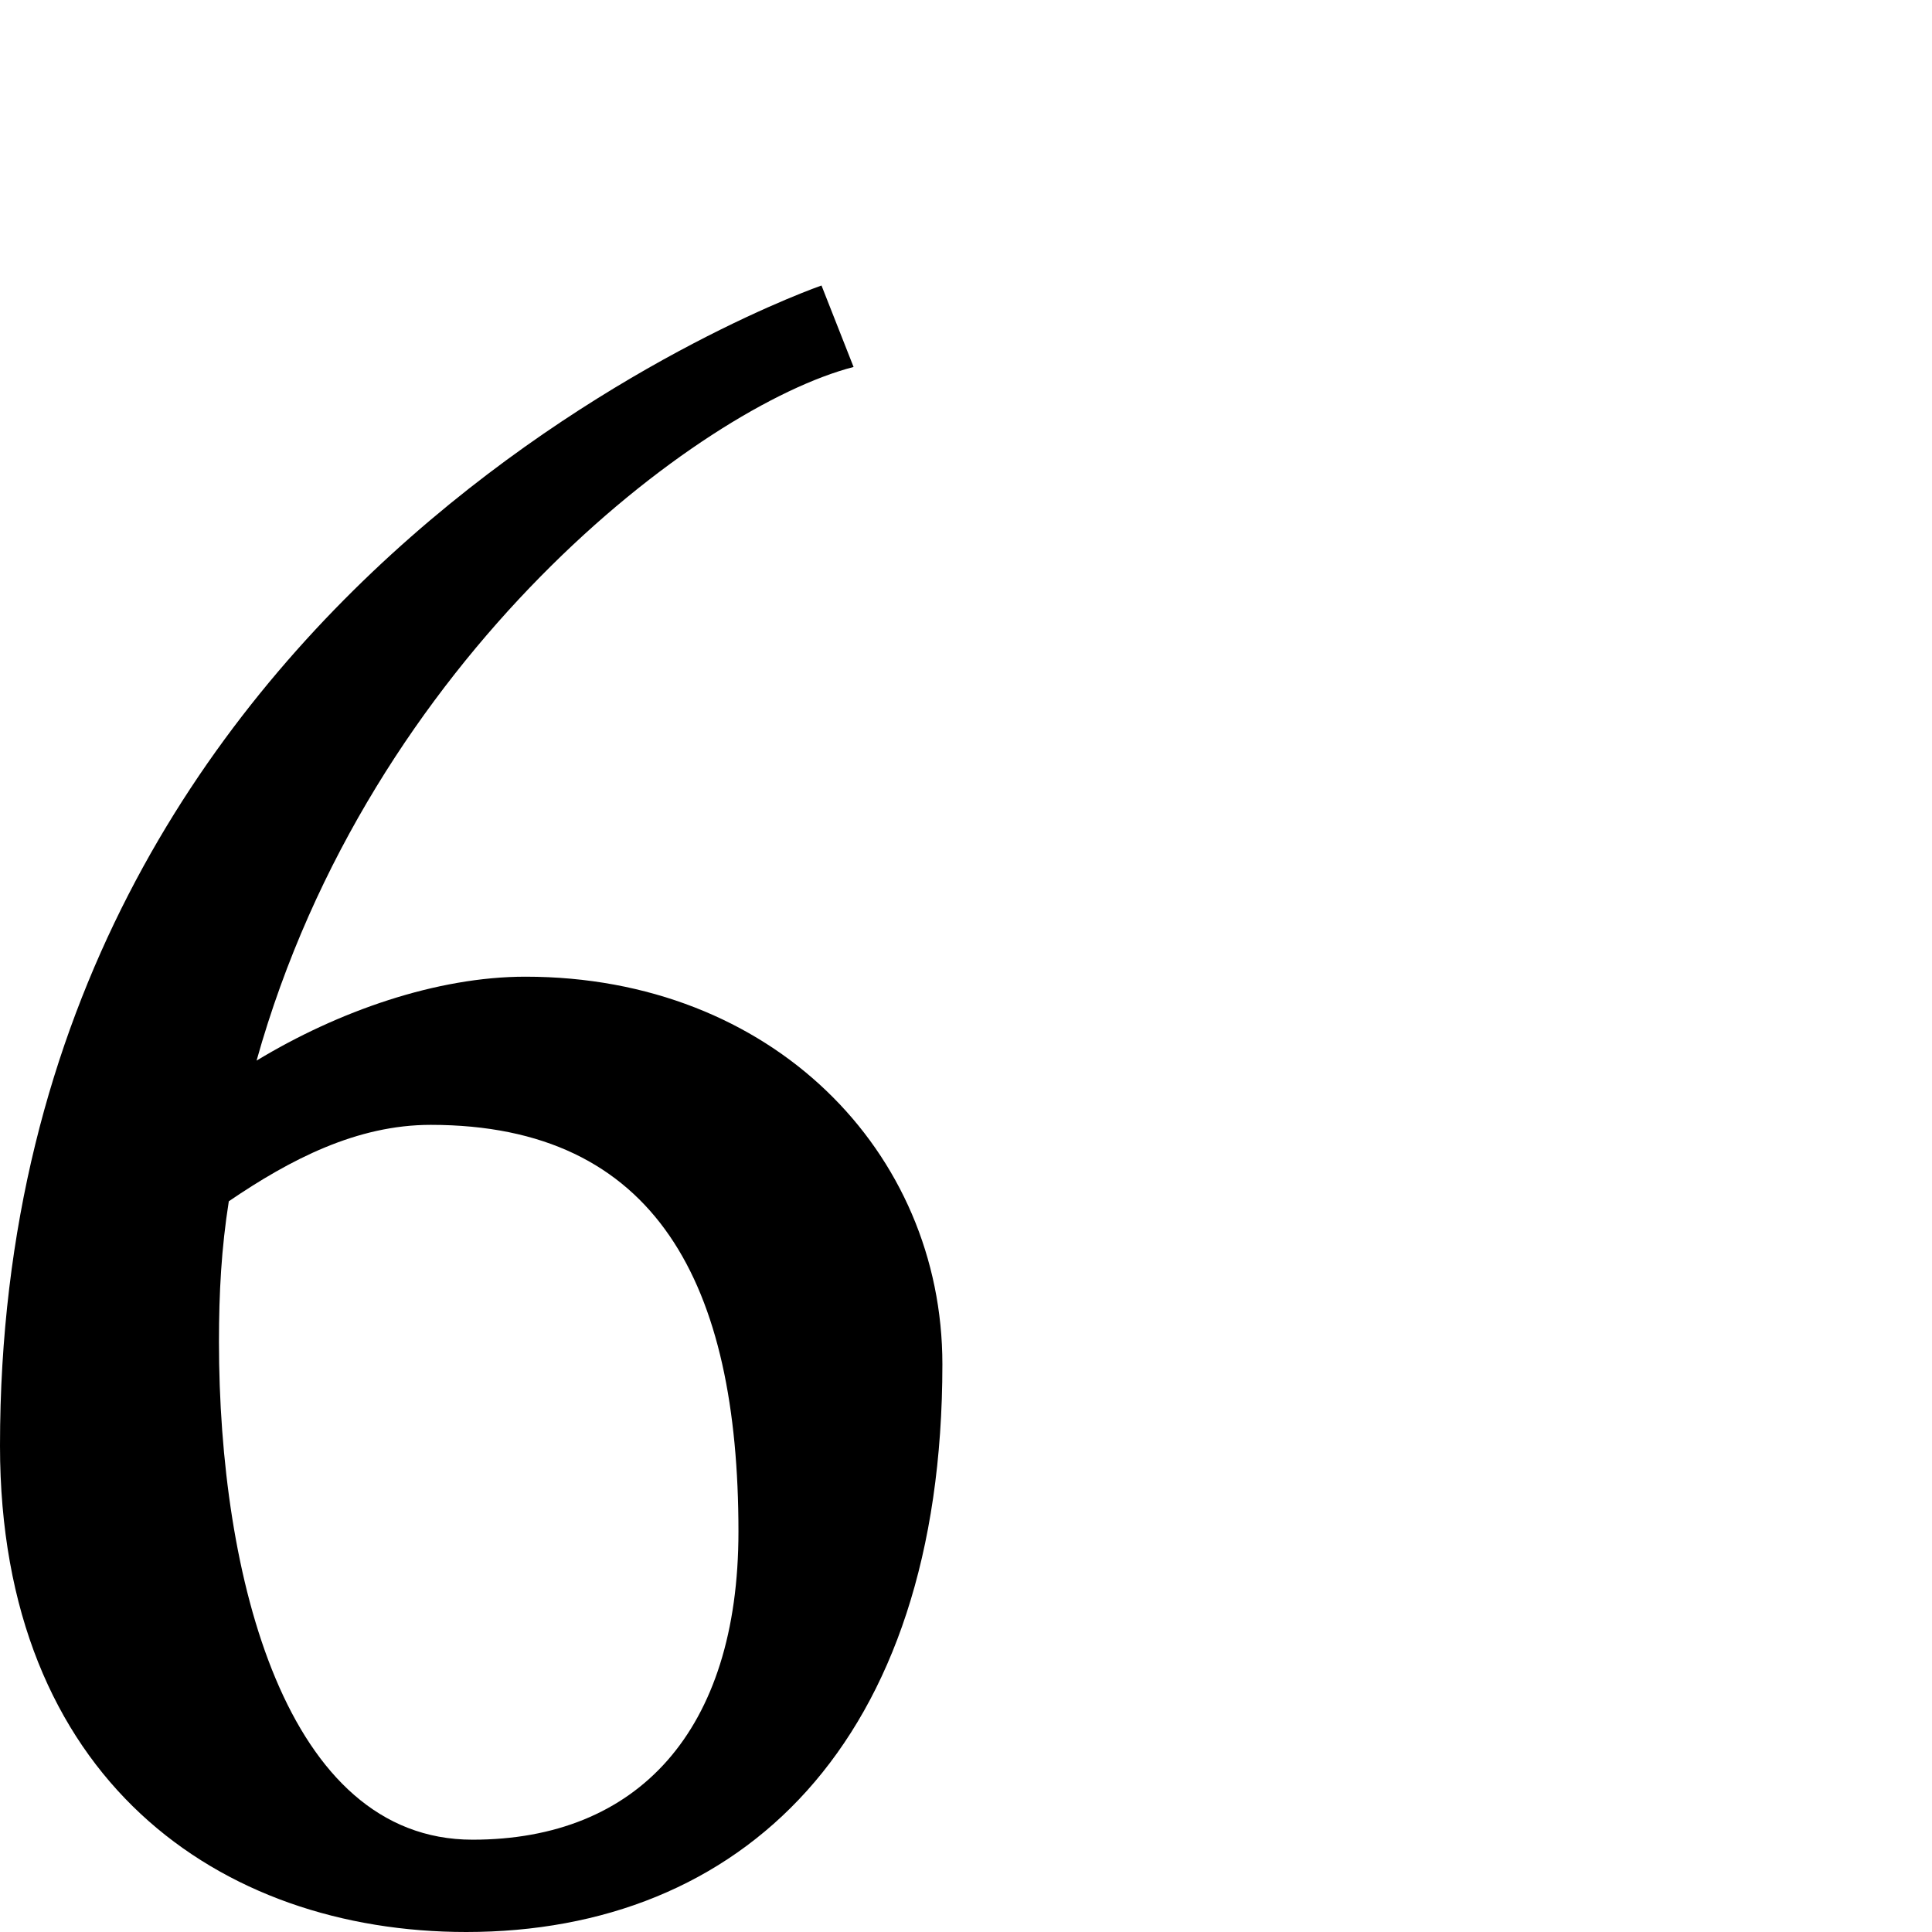
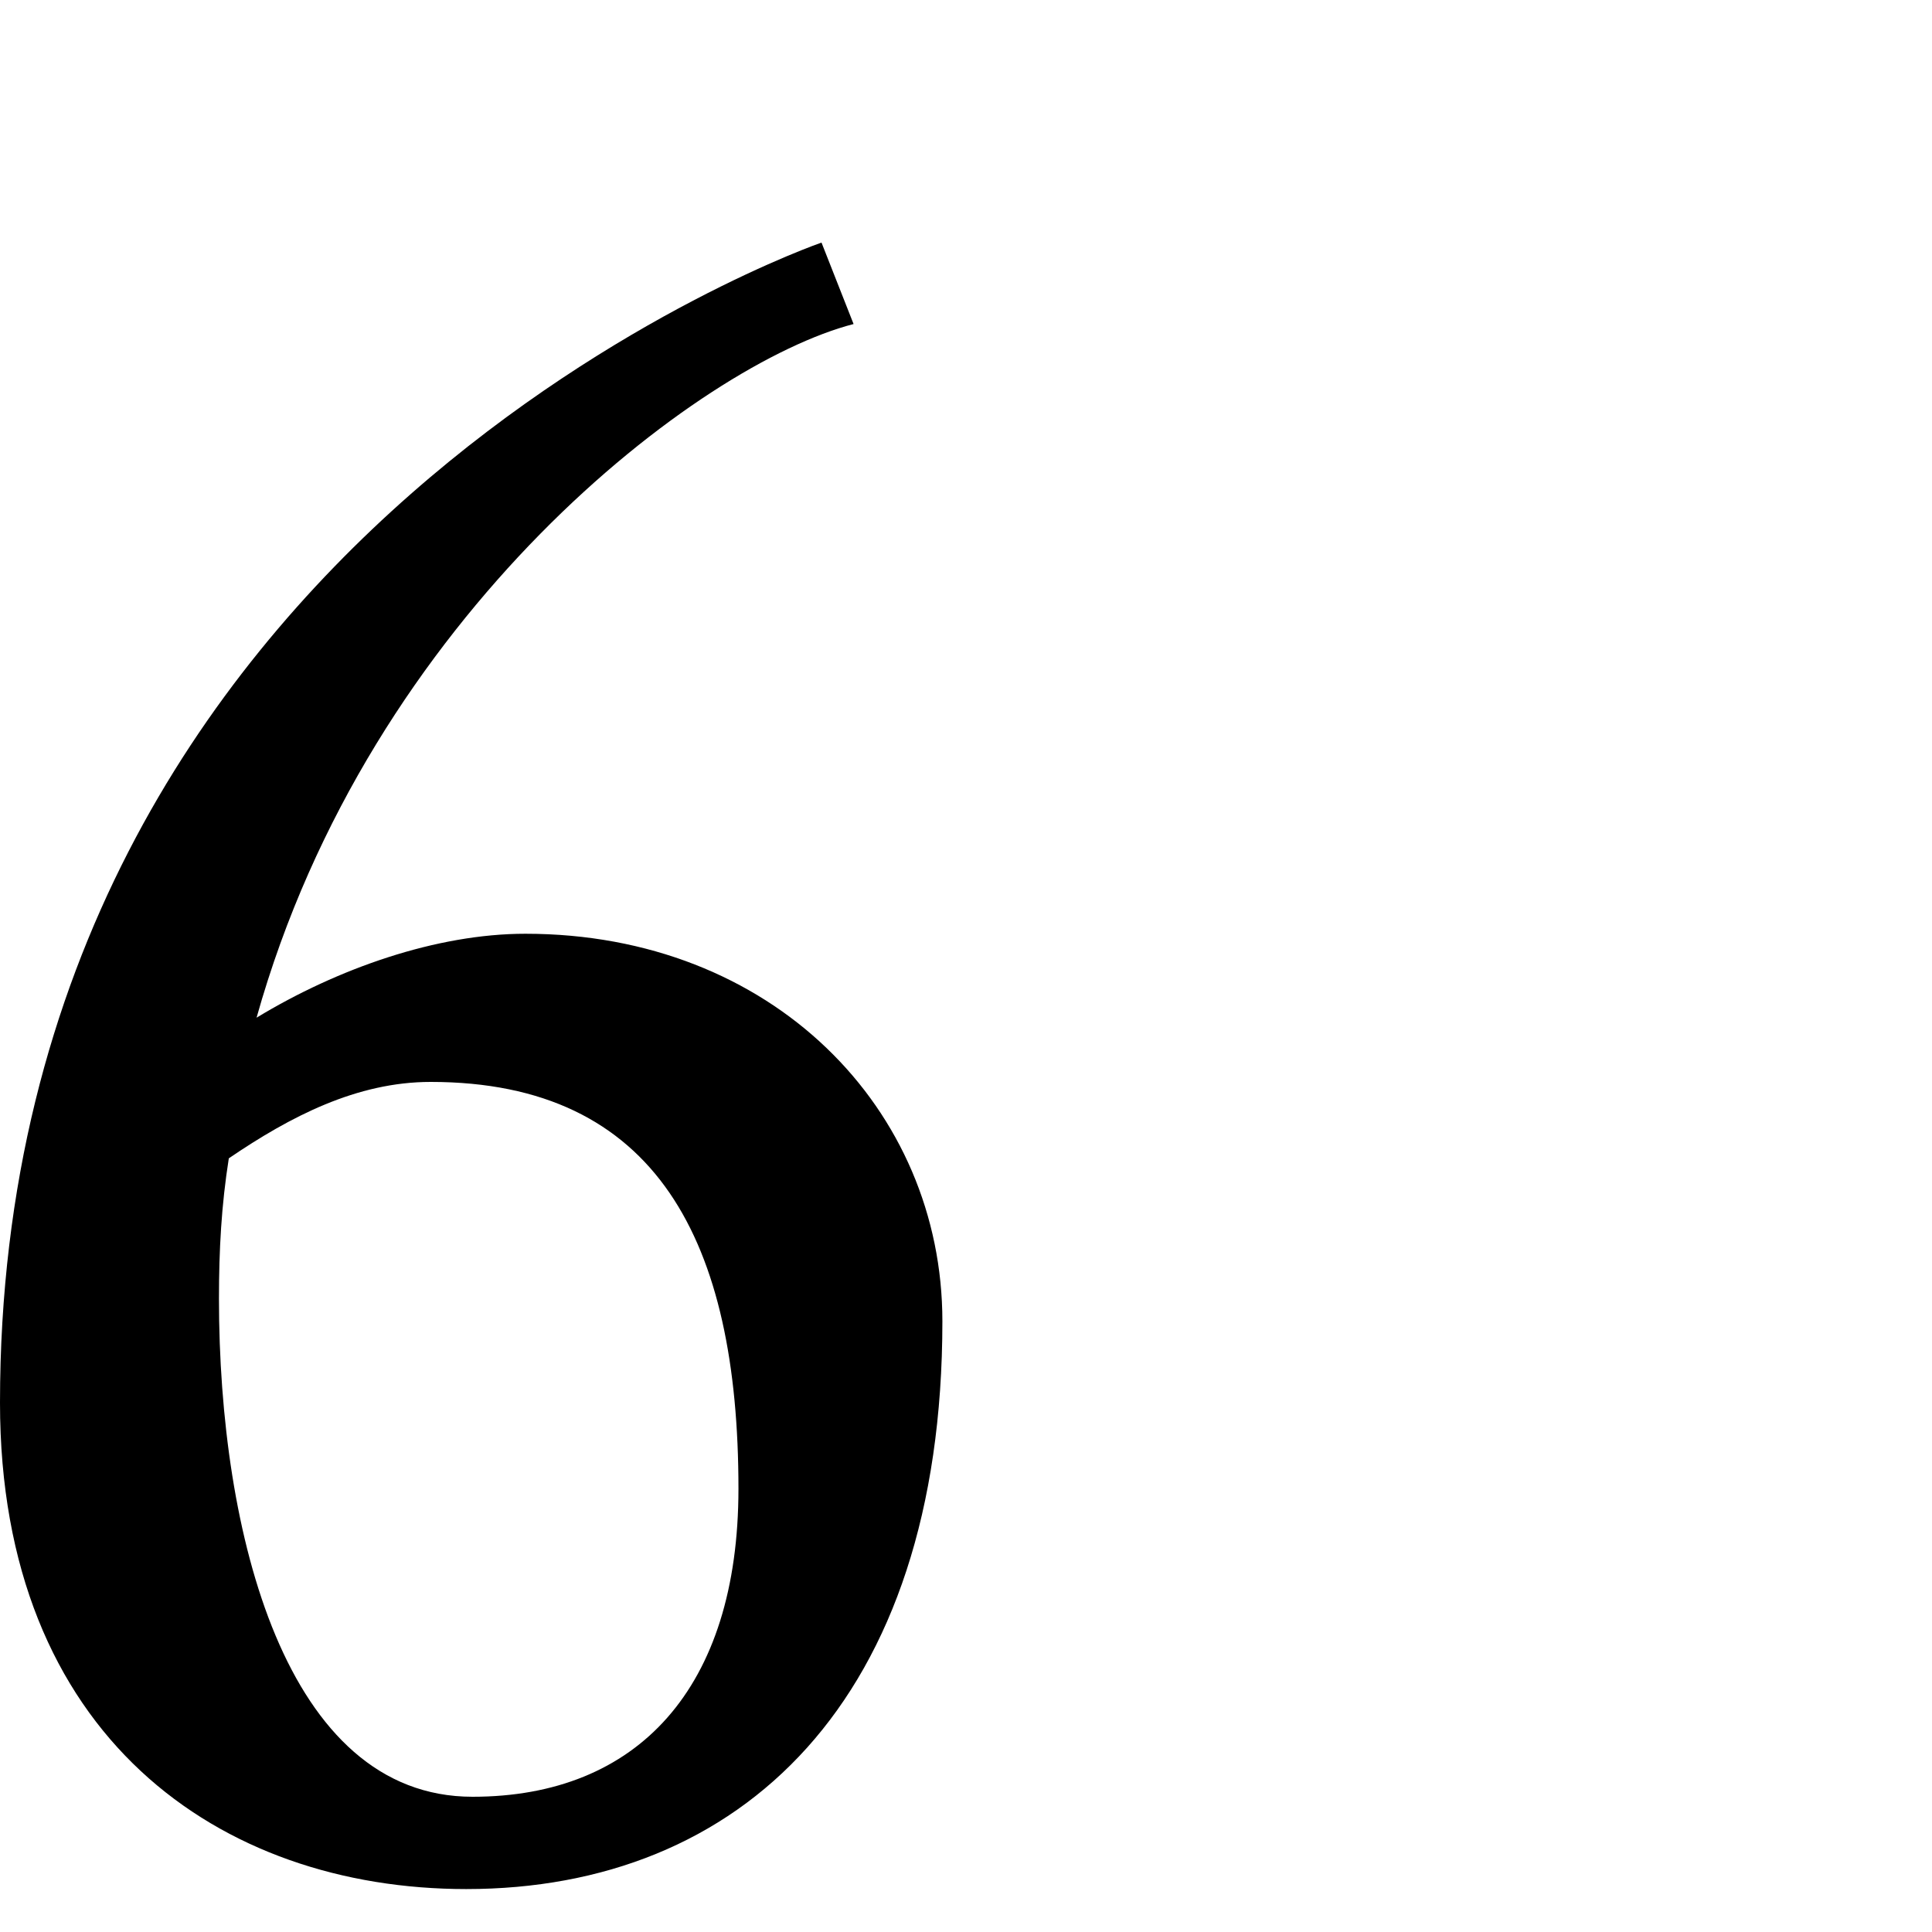
<svg xmlns="http://www.w3.org/2000/svg" width="900" height="900" viewBox="0 0 900 900">
-   <path fill-rule="evenodd" d="M397.628,170.948 C326.377,189.346 172.382,305.489 119.518,494.076 C157.442,471.078 203.411,454.979 244.783,454.979 C359.704,454.979 439,536.624 439,635.517 C439,812.606 344.764,900 217.202,900 C102.28,900 0,828.705 0,673.465 C0,265.241 382.688,133 382.688,133 L397.628,170.948 Z M102,625.048 C102,734.134 132.967,857 220.133,857 C296.976,857 344,806.476 344,713.466 C344,598.638 306.152,524 200.635,524 C166.227,524 135.261,540.076 106.588,559.597 C103.147,581.414 102,602.083 102,625.048 Z" />
+   <path fill-rule="evenodd" d="M397.628,150.948 C326.377,169.346 172.382,285.489 119.518,474.076 C157.442,451.078 203.411,434.979 244.783,434.979 C359.704,434.979 439,516.624 439,615.517 C439,792.606 344.764,880 217.202,880 C102.28,880 0,808.705 0,653.465 C0,245.241 382.688,113 382.688,113 L397.628,150.948 Z M102,605.048 C102,714.134 132.967,837 220.133,837 C296.976,837 344,786.476 344,693.466 C344,578.638 306.152,504 200.635,504 C166.227,504 135.261,520.076 106.588,539.597 C103.147,561.414 102,582.083 102,605.048 Z" />
</svg>
